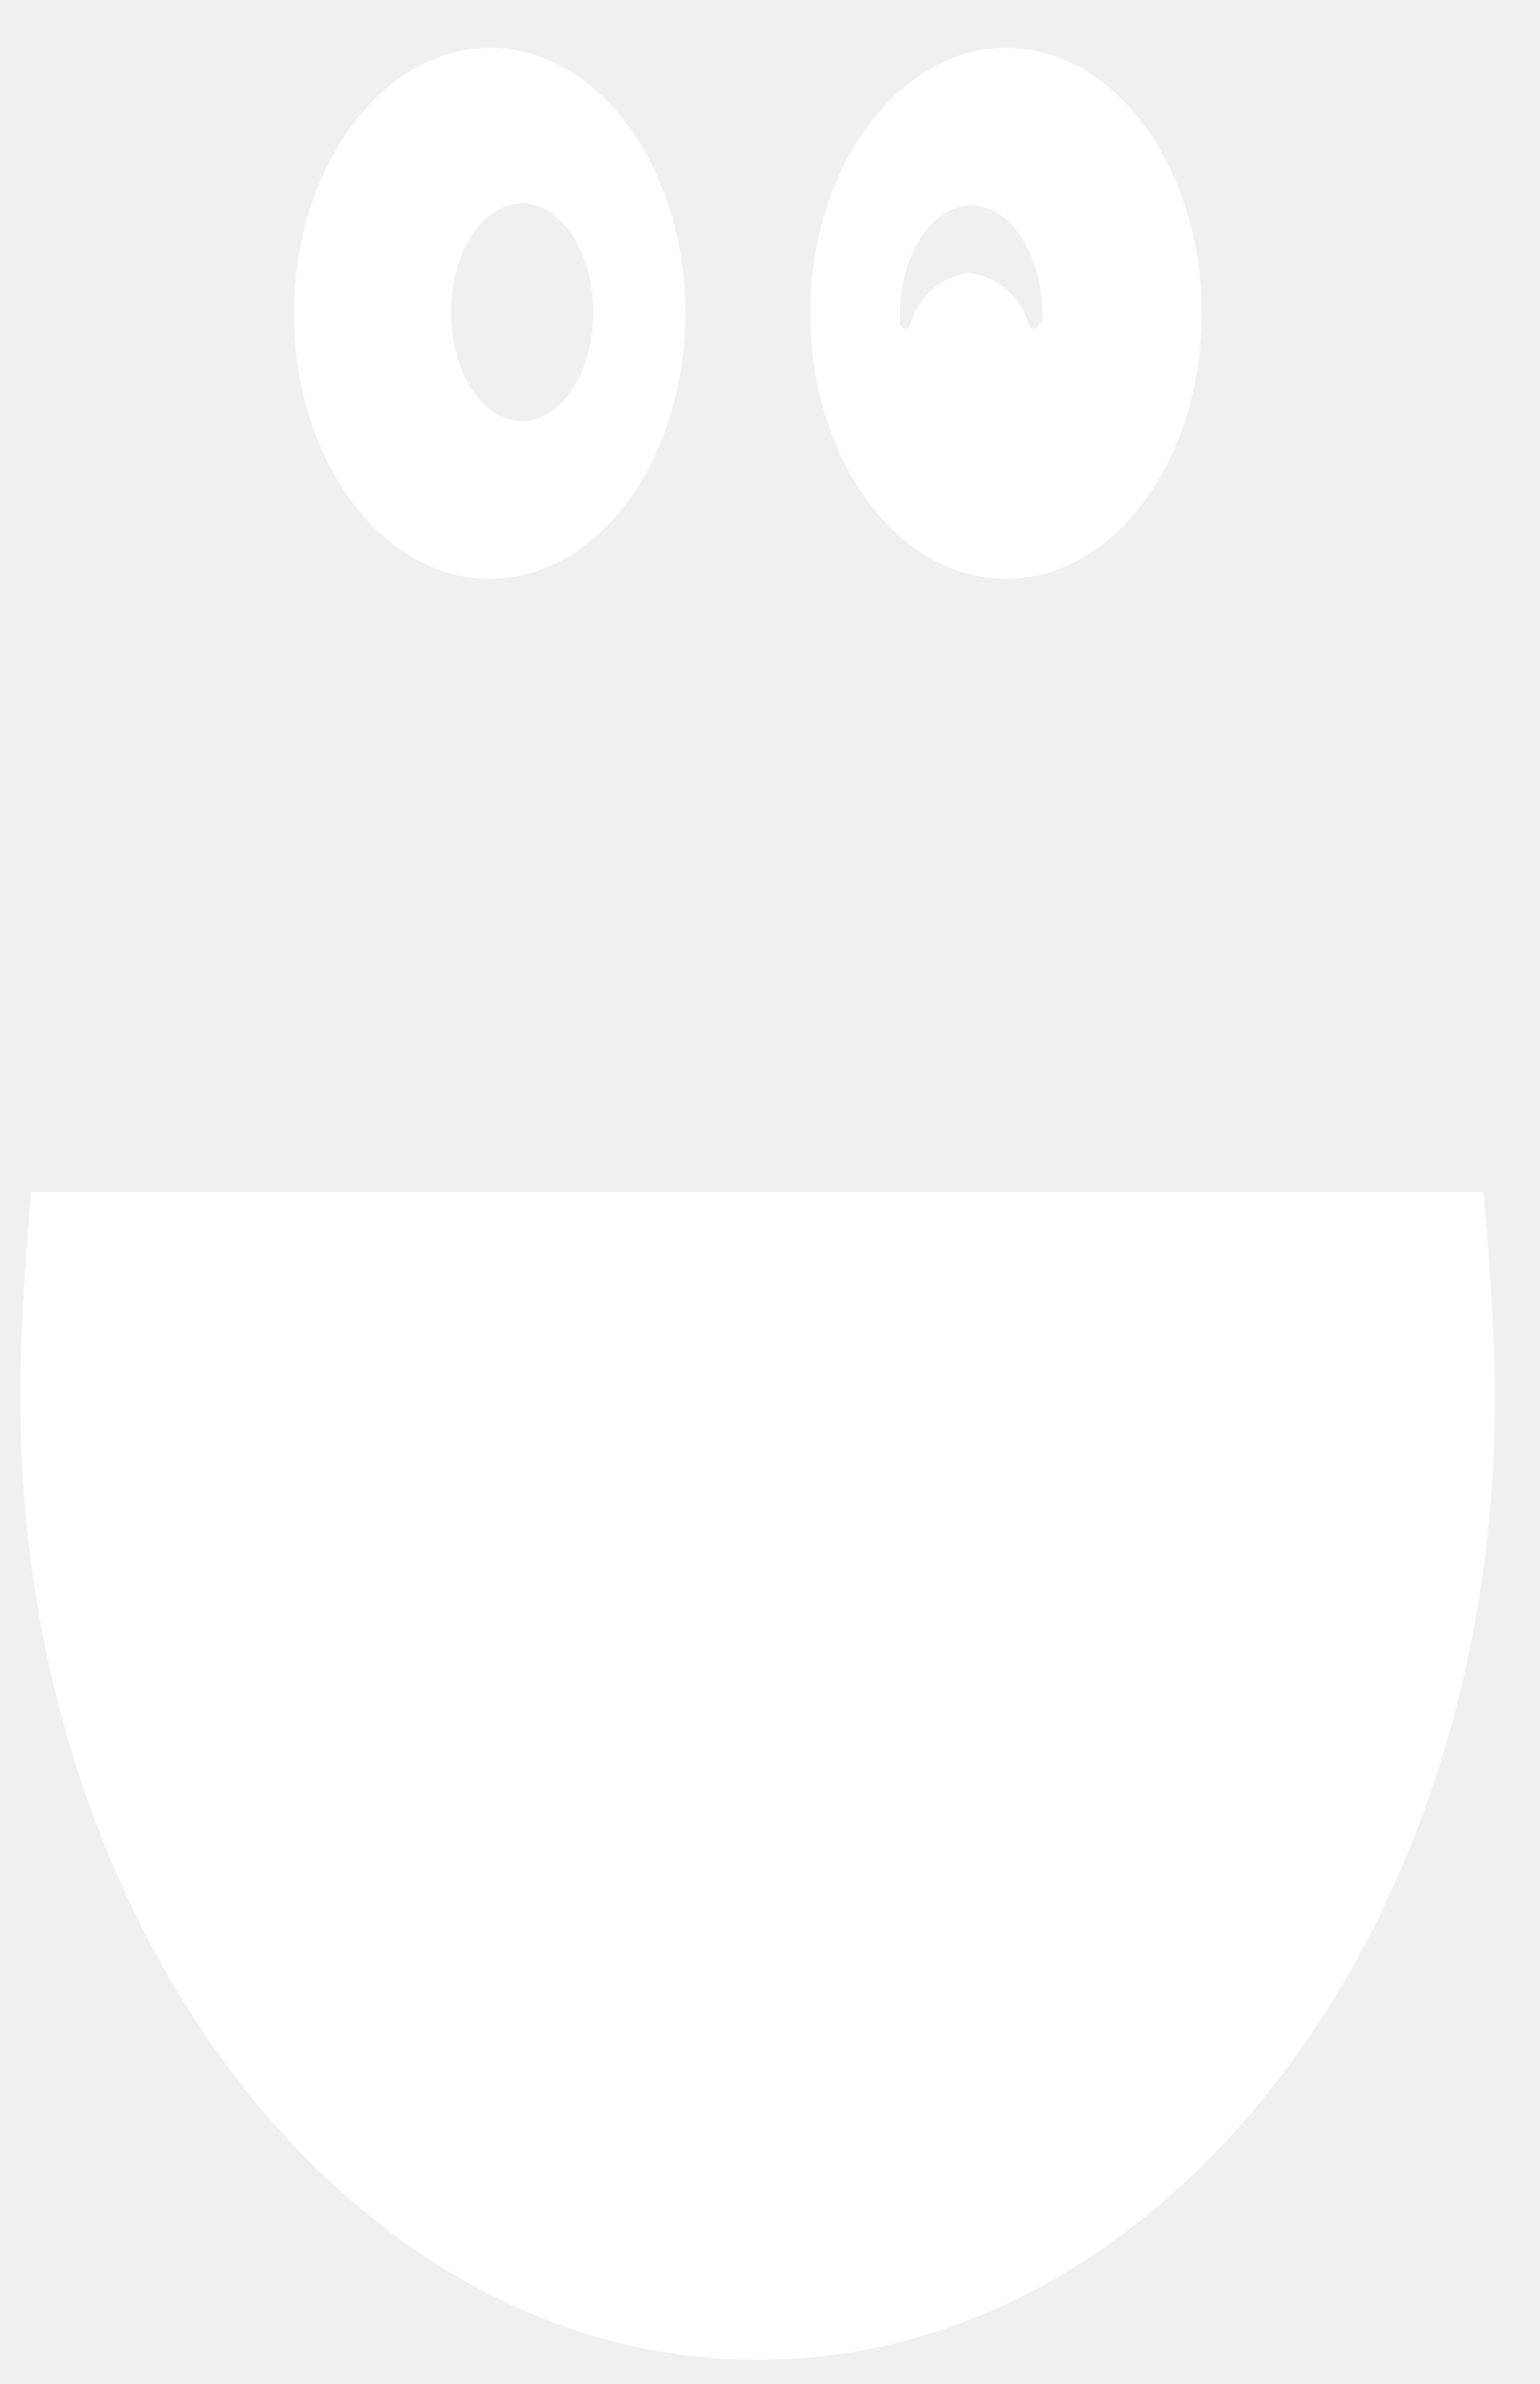
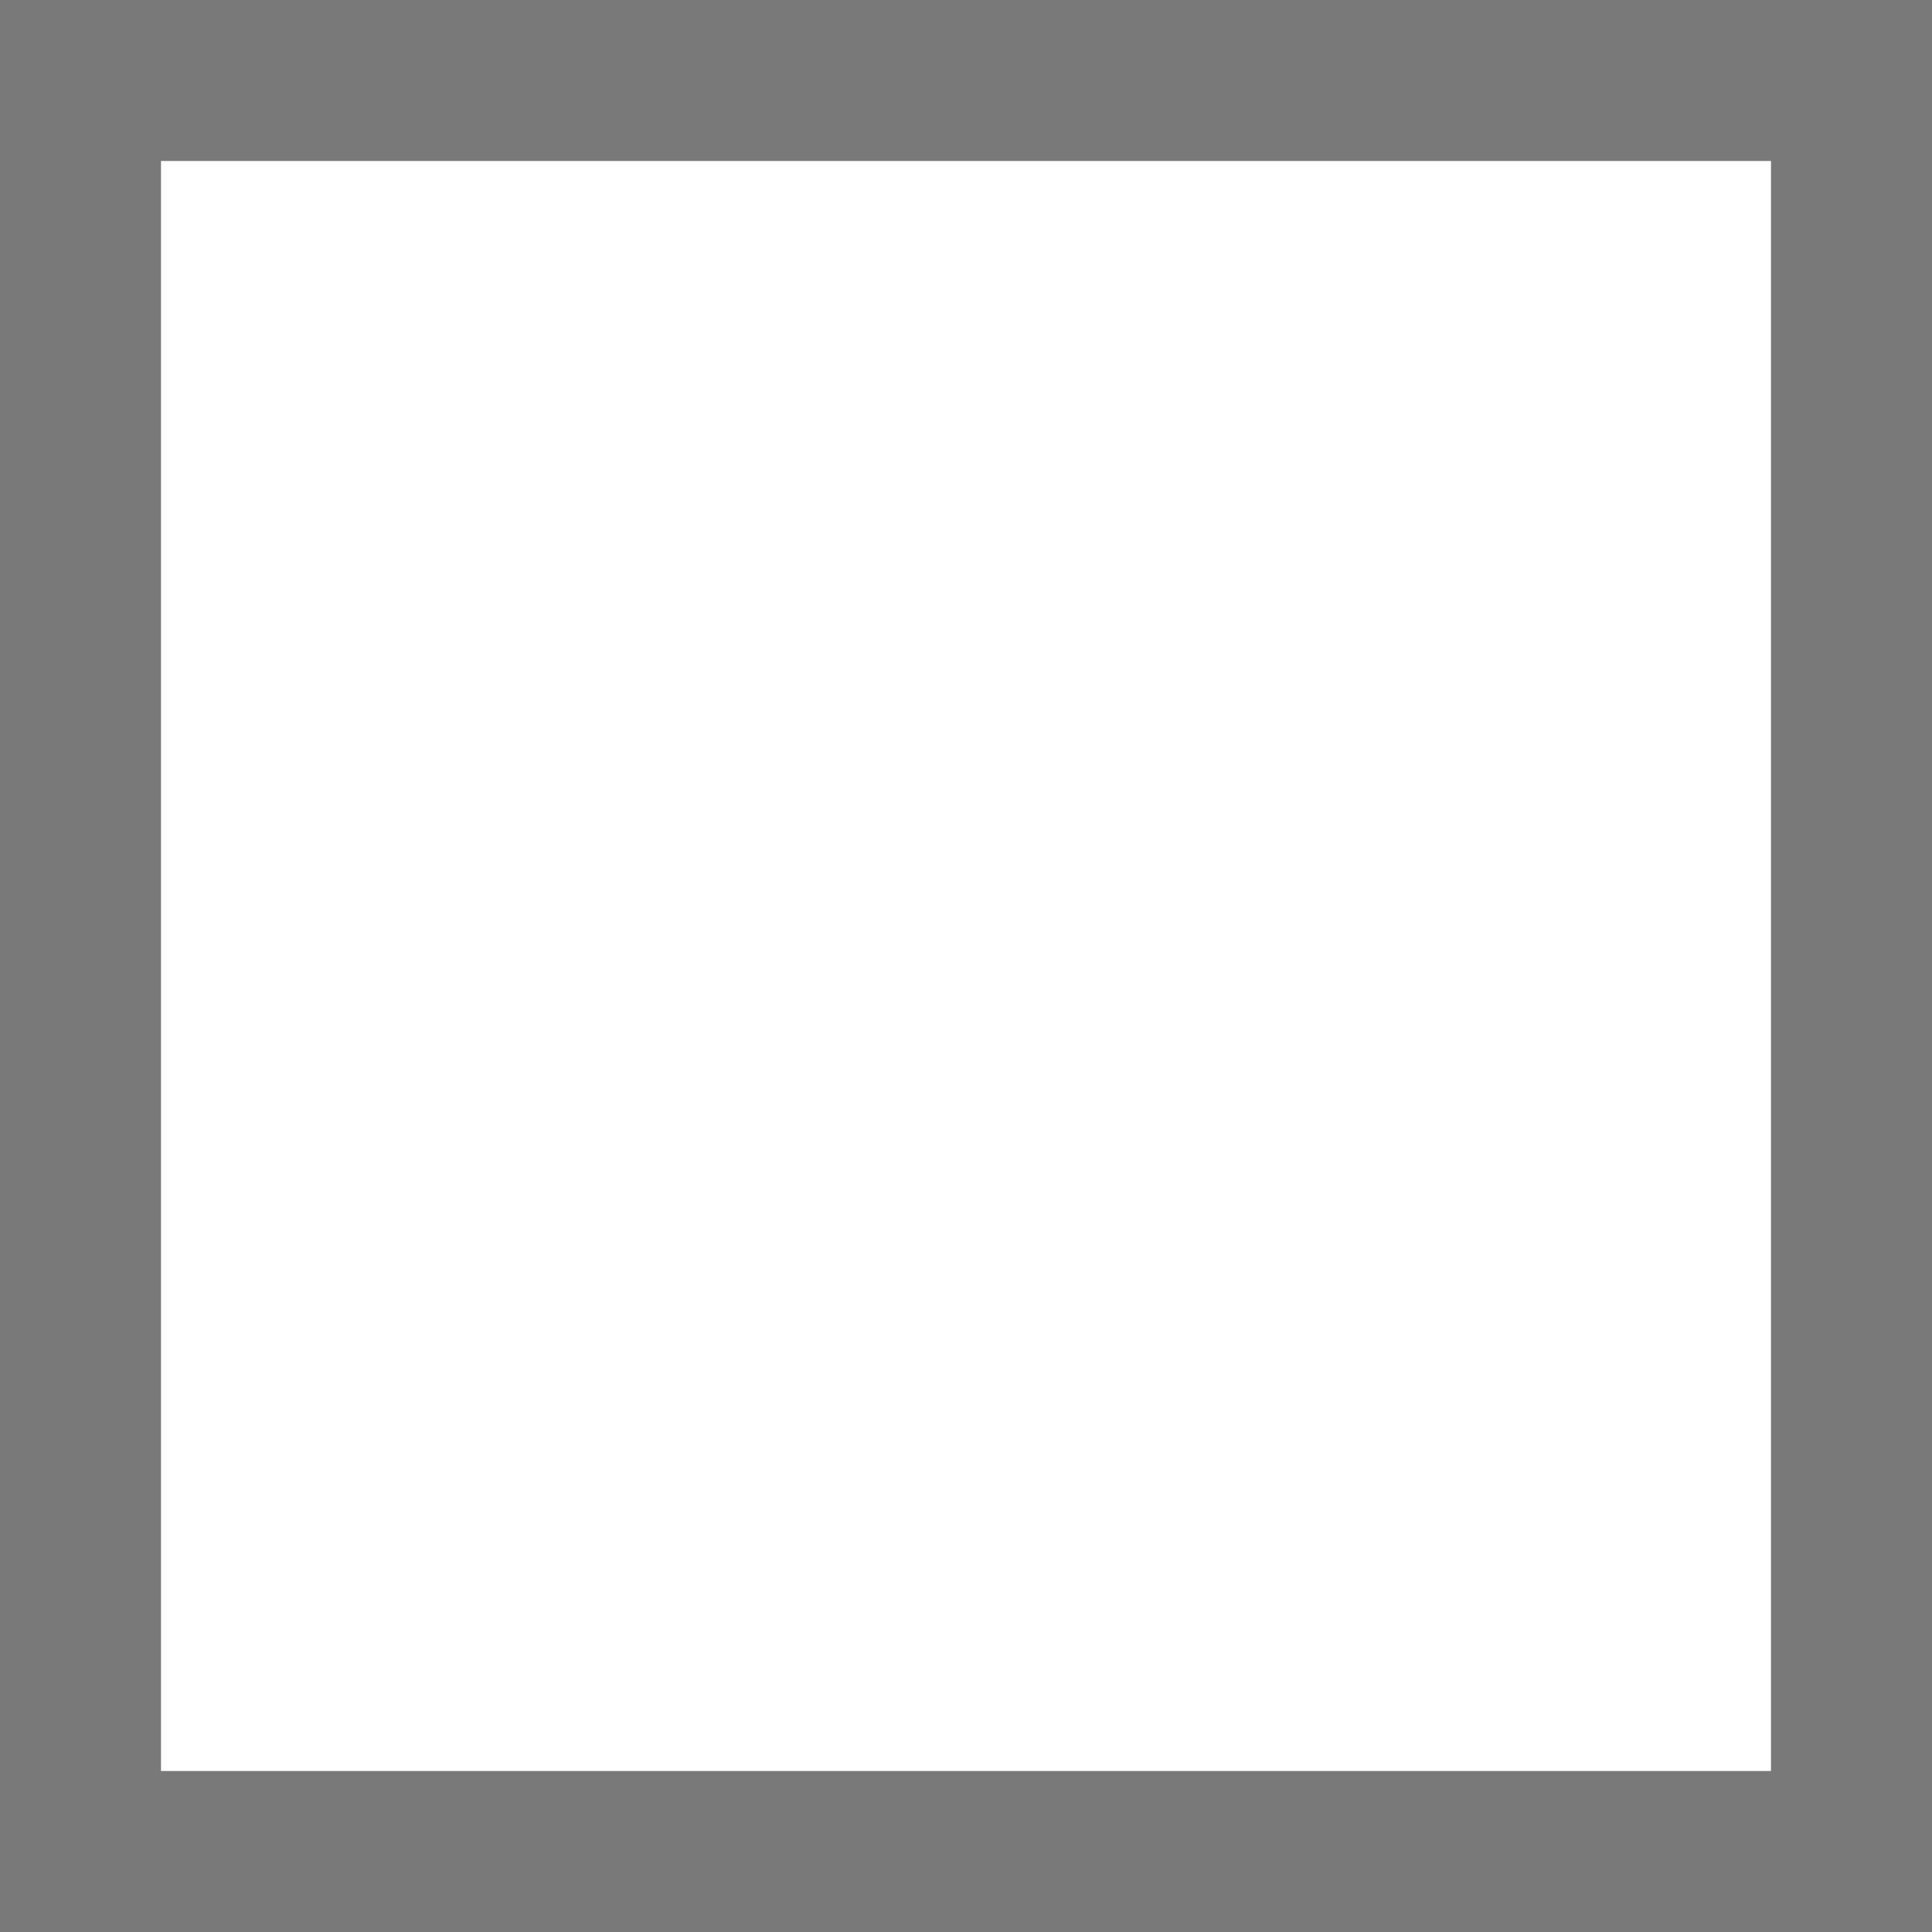
- <svg xmlns="http://www.w3.org/2000/svg" version="1.1" width="31px" height="48px">
-   <g transform="matrix(1 0 0 1 -2233 -1425 )">
-     <path d="M 29.872 24  L 0.624 24  C 0.474 25.88  0.403 27.024  0.409 28.169  C 0.409 38.838  7.058 47.515  15.255 47.515  C 23.452 47.515  30.101 38.867  30.101 28.169  C 30.102 27.024  30.026 25.879  29.872 24  Z M 13.8 6.309  C 13.8 3.357  12.038 0.964  9.86 0.964  C 7.71 0.964  5.919 3.357  5.919 6.309  C 5.919 9.261  7.681 11.654  9.86 11.654  C 12.038 11.654  13.8 9.261  13.8 6.309  Z M 11.945 6.287  C 11.945 7.498  11.3 8.48  10.512 8.48  C 9.716 8.48  9.079 7.498  9.079 6.287  C 9.079 5.076  9.724 4.095  10.512 4.095  C 11.3 4.095  11.945 5.076  11.945 6.287  Z M 20.256 0.964  C 18.107 0.964  16.315 3.357  16.315 6.309  C 16.315 9.261  18.078 11.654  20.256 11.654  C 22.434 11.654  24.197 9.261  24.197 6.309  C 24.197 3.357  22.434 0.964  20.256 0.964  Z M 20.987 6.516  L 20.923 6.509  C 20.923 6.569  20.874 6.617  20.815 6.617  C 20.767 6.618  20.725 6.585  20.715 6.538  C 20.561 5.975  20.083 5.562  19.504 5.492  C 18.932 5.575  18.466 5.993  18.322 6.552  C 18.307 6.591  18.27 6.616  18.228 6.617  C 18.169 6.617  18.121 6.569  18.121 6.509  L 18.121 6.33  C 18.121 5.119  18.766 4.138  19.554 4.138  C 20.342 4.138  20.987 5.119  20.987 6.33  L 20.987 6.516  Z " fill-rule="nonzero" fill="#ffffff" stroke="none" transform="matrix(1 0 0 1 2233 1425 )" />
-   </g>
+ <svg xmlns="http://www.w3.org/2000/svg" version="1.1" width="12px" height="12px" viewBox="178 477  12 12">
+   <path d="M 178.5 477.5  L 189.5 477.5  L 189.5 488.5  L 178.5 488.5  L 178.5 477.5  Z " fill-rule="nonzero" fill="#ffffff" stroke="none" />
+   <path d="M 178.5 477.5  L 189.5 477.5  L 189.5 488.5  L 178.5 488.5  L 178.5 477.5  Z " stroke-width="1" stroke="#797979" fill="none" />
</svg>
